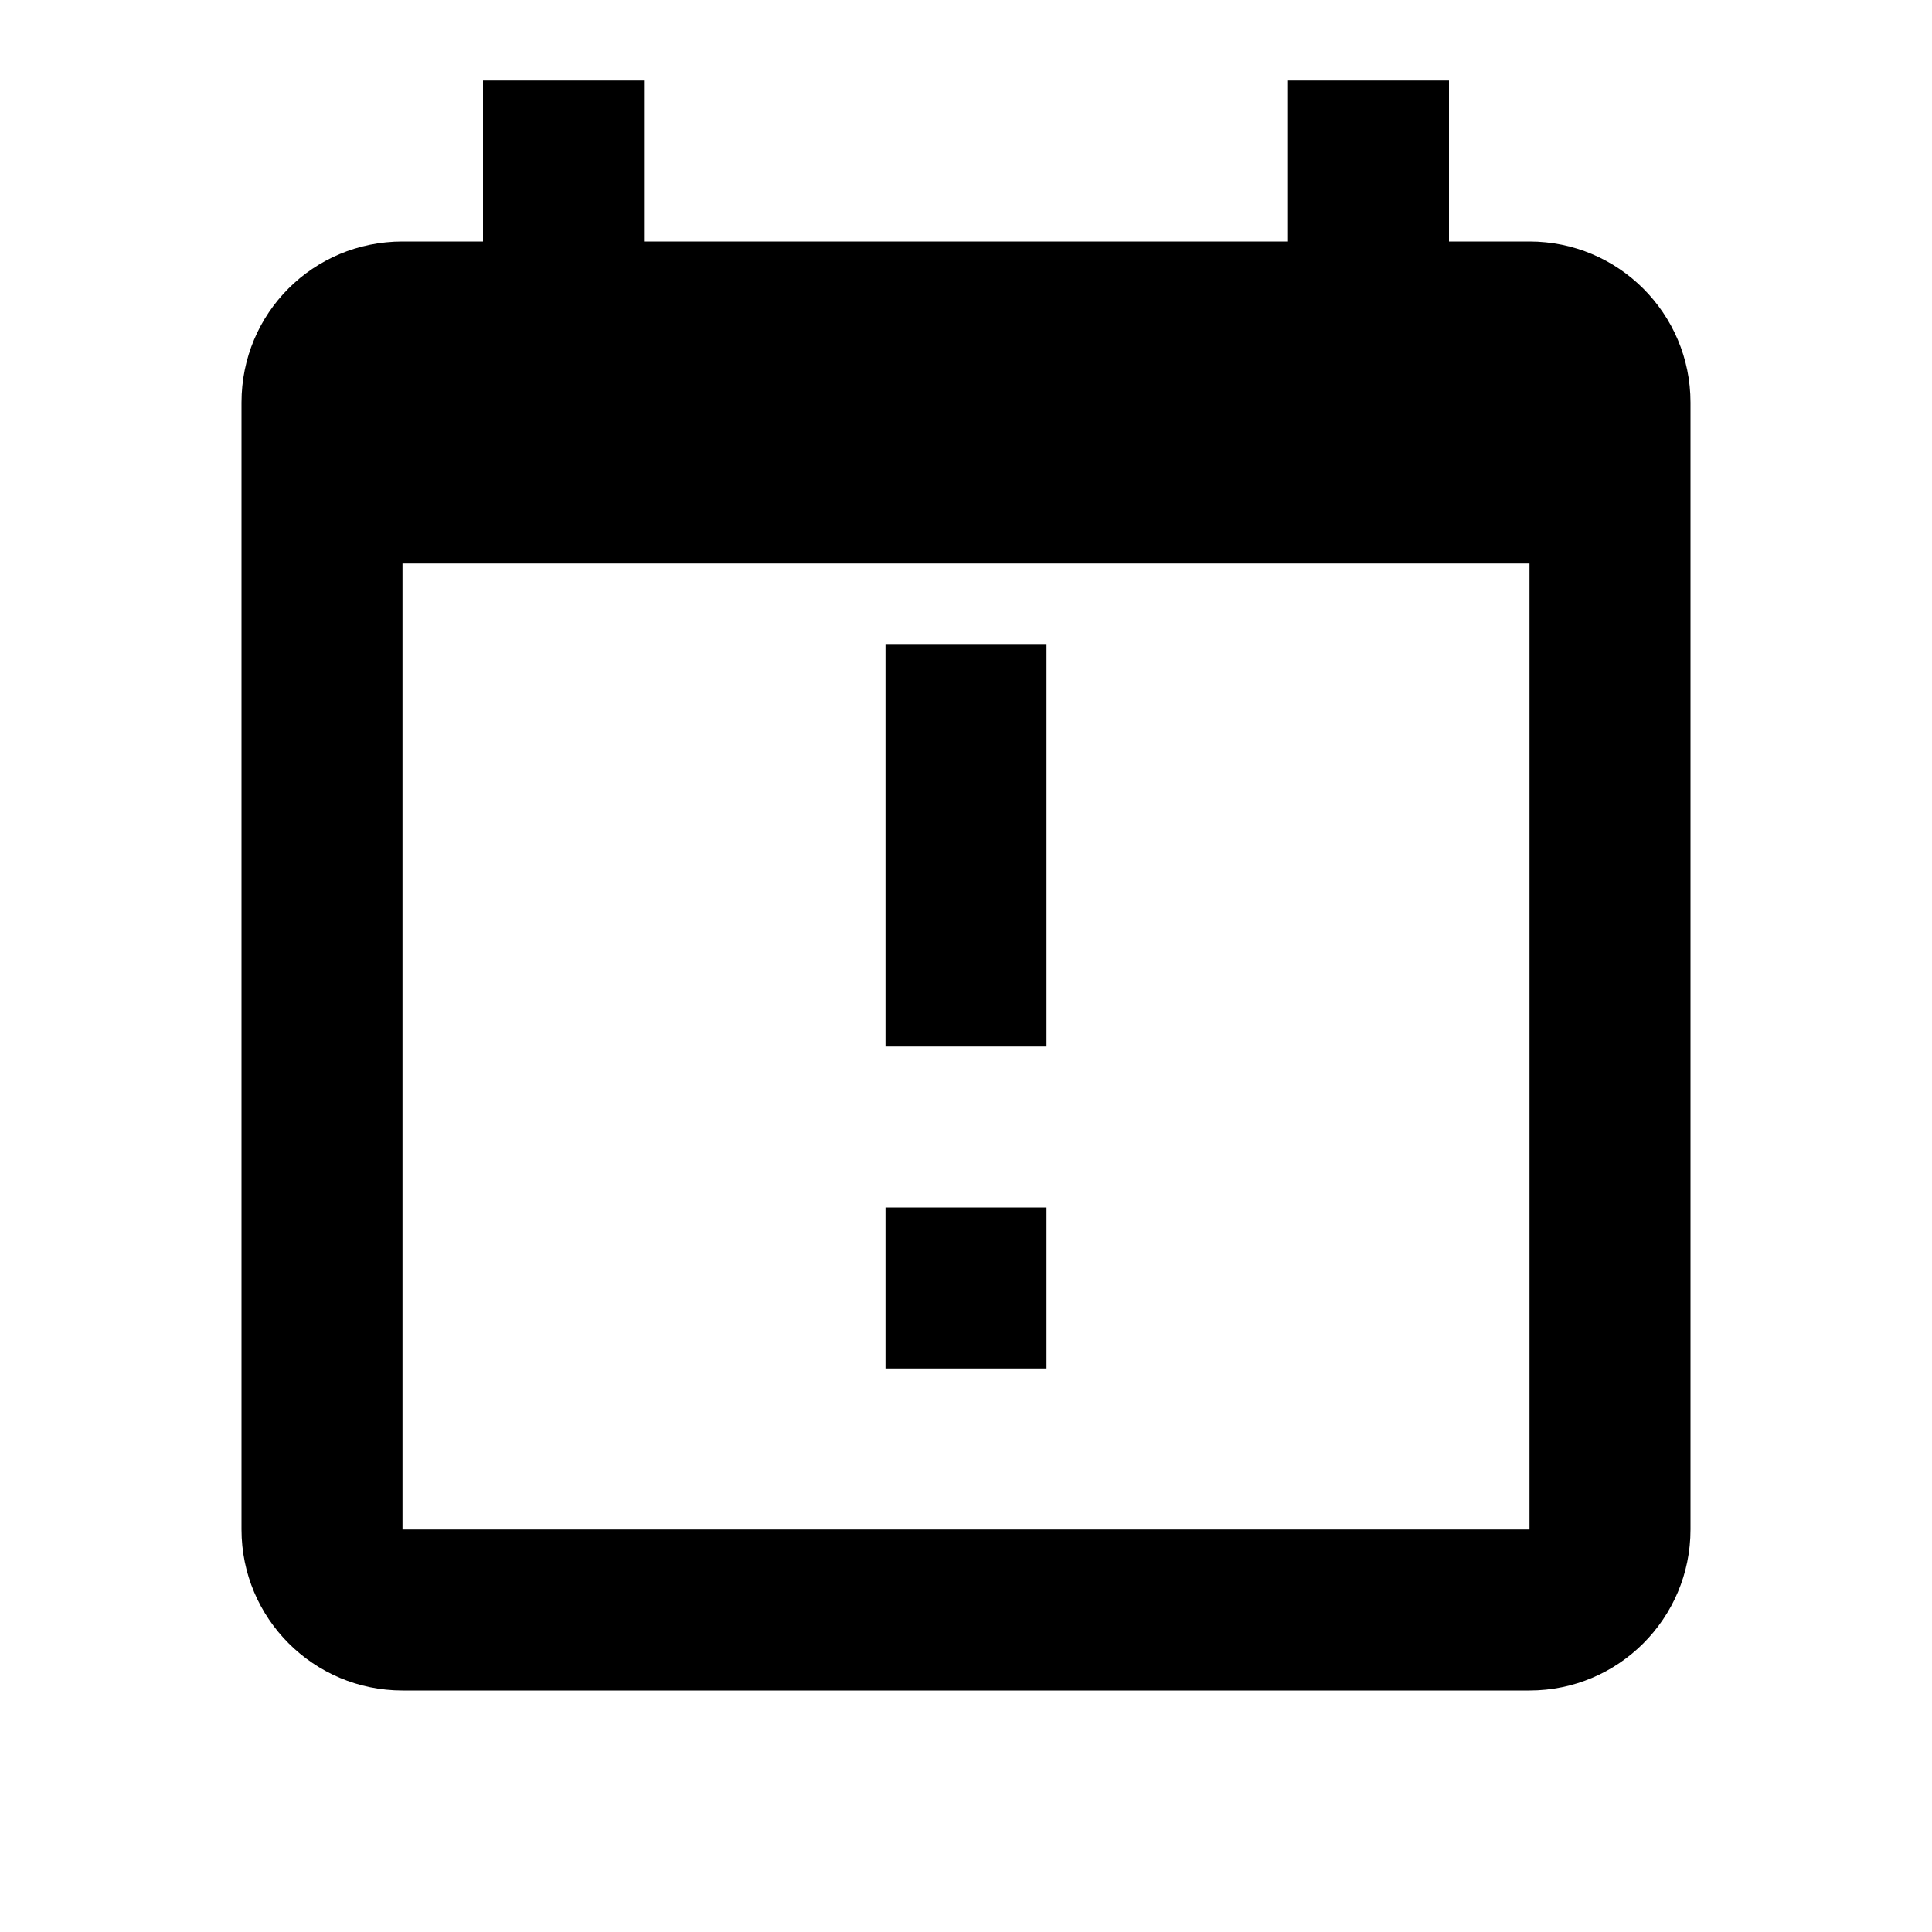
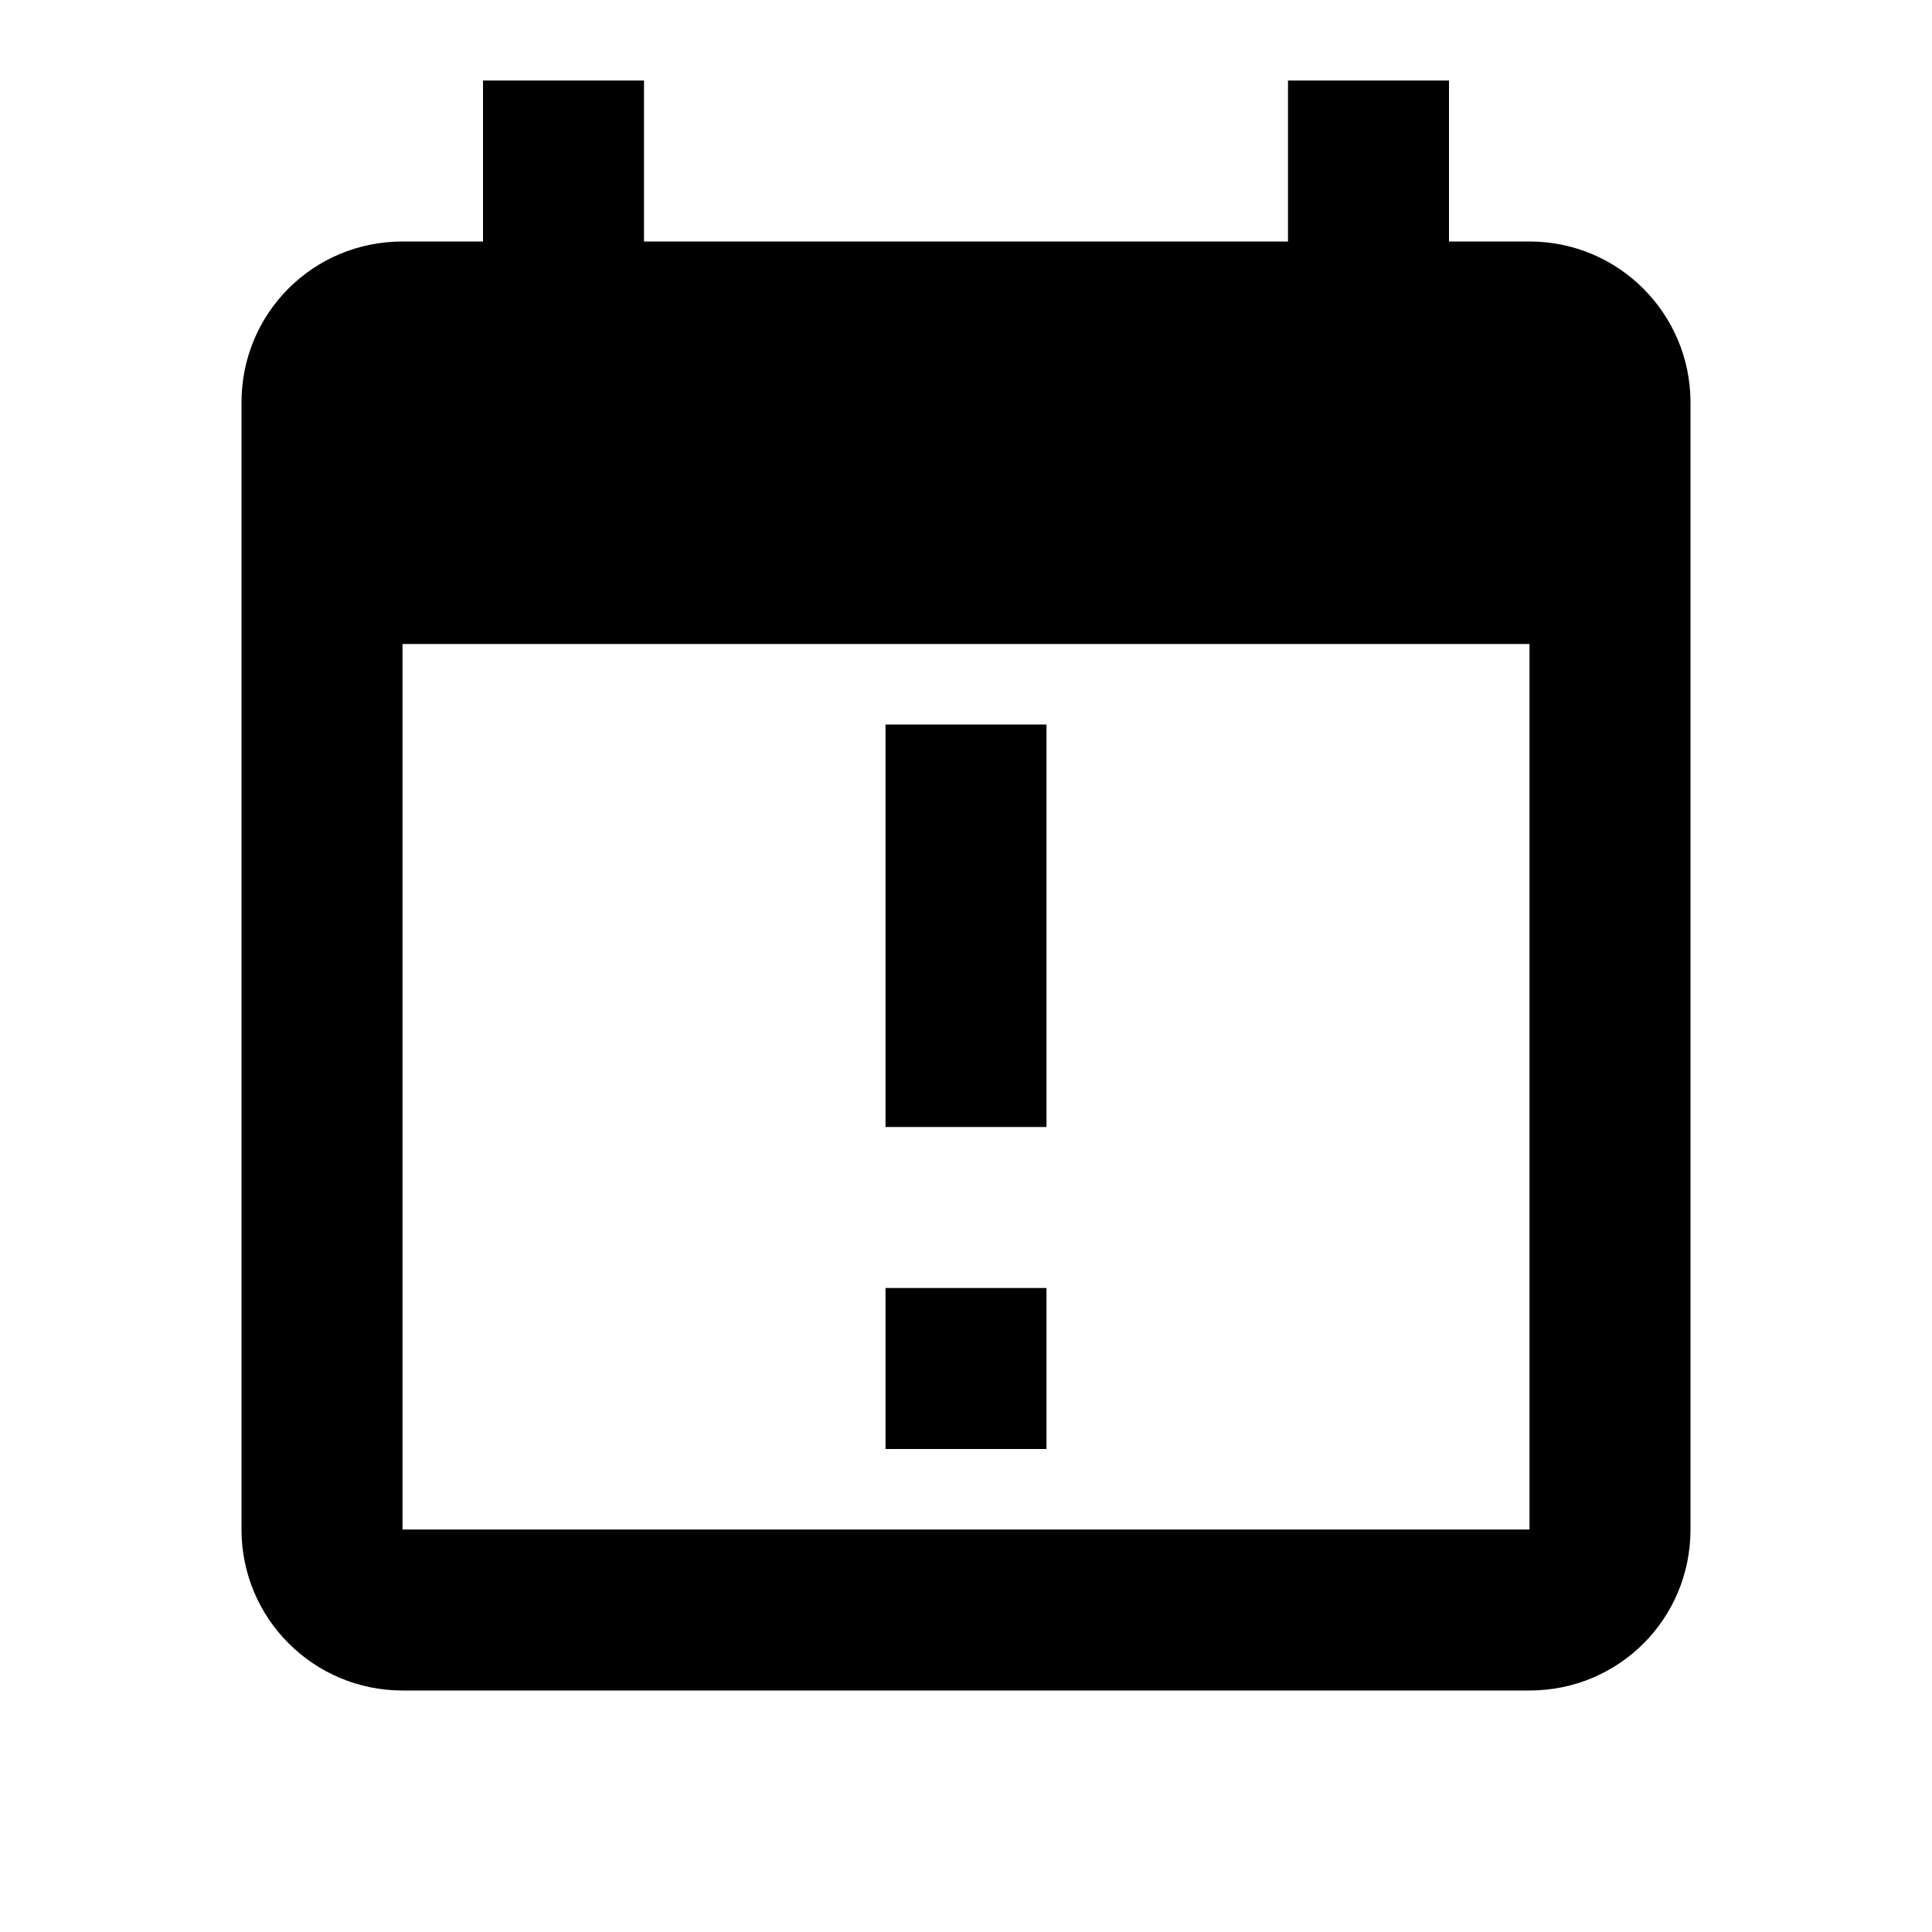
<svg xmlns="http://www.w3.org/2000/svg" version="1.1" id="mdi-calendar-alert" width="24" height="24" viewBox="0 0 24 24">
-   <path d="M6,1V3H5C3.89,3 3,3.89 3,5V19A2,2 0 0,0 5,21H19A2,2 0 0,0 21,19V5A2,2 0 0,0 19,3H18V1H16V3H8V1H6M5,7H19V19H5V7M11,8V13H13V8H11M11,15V17H13V15H11Z" />
+   <path d="M6 1V3H5C3.89 3 3 3.89 3 5V19C3 20.11 3.9 21 5 21H19C20.11 21 21 20.11 21 19V5C21 3.9 20.11 3 19 3H18V1H16V3H8V1H6M5 8H19V19H5V7M11 9V14H13V9H11M11 16V18H13V16H11Z" />
</svg>
